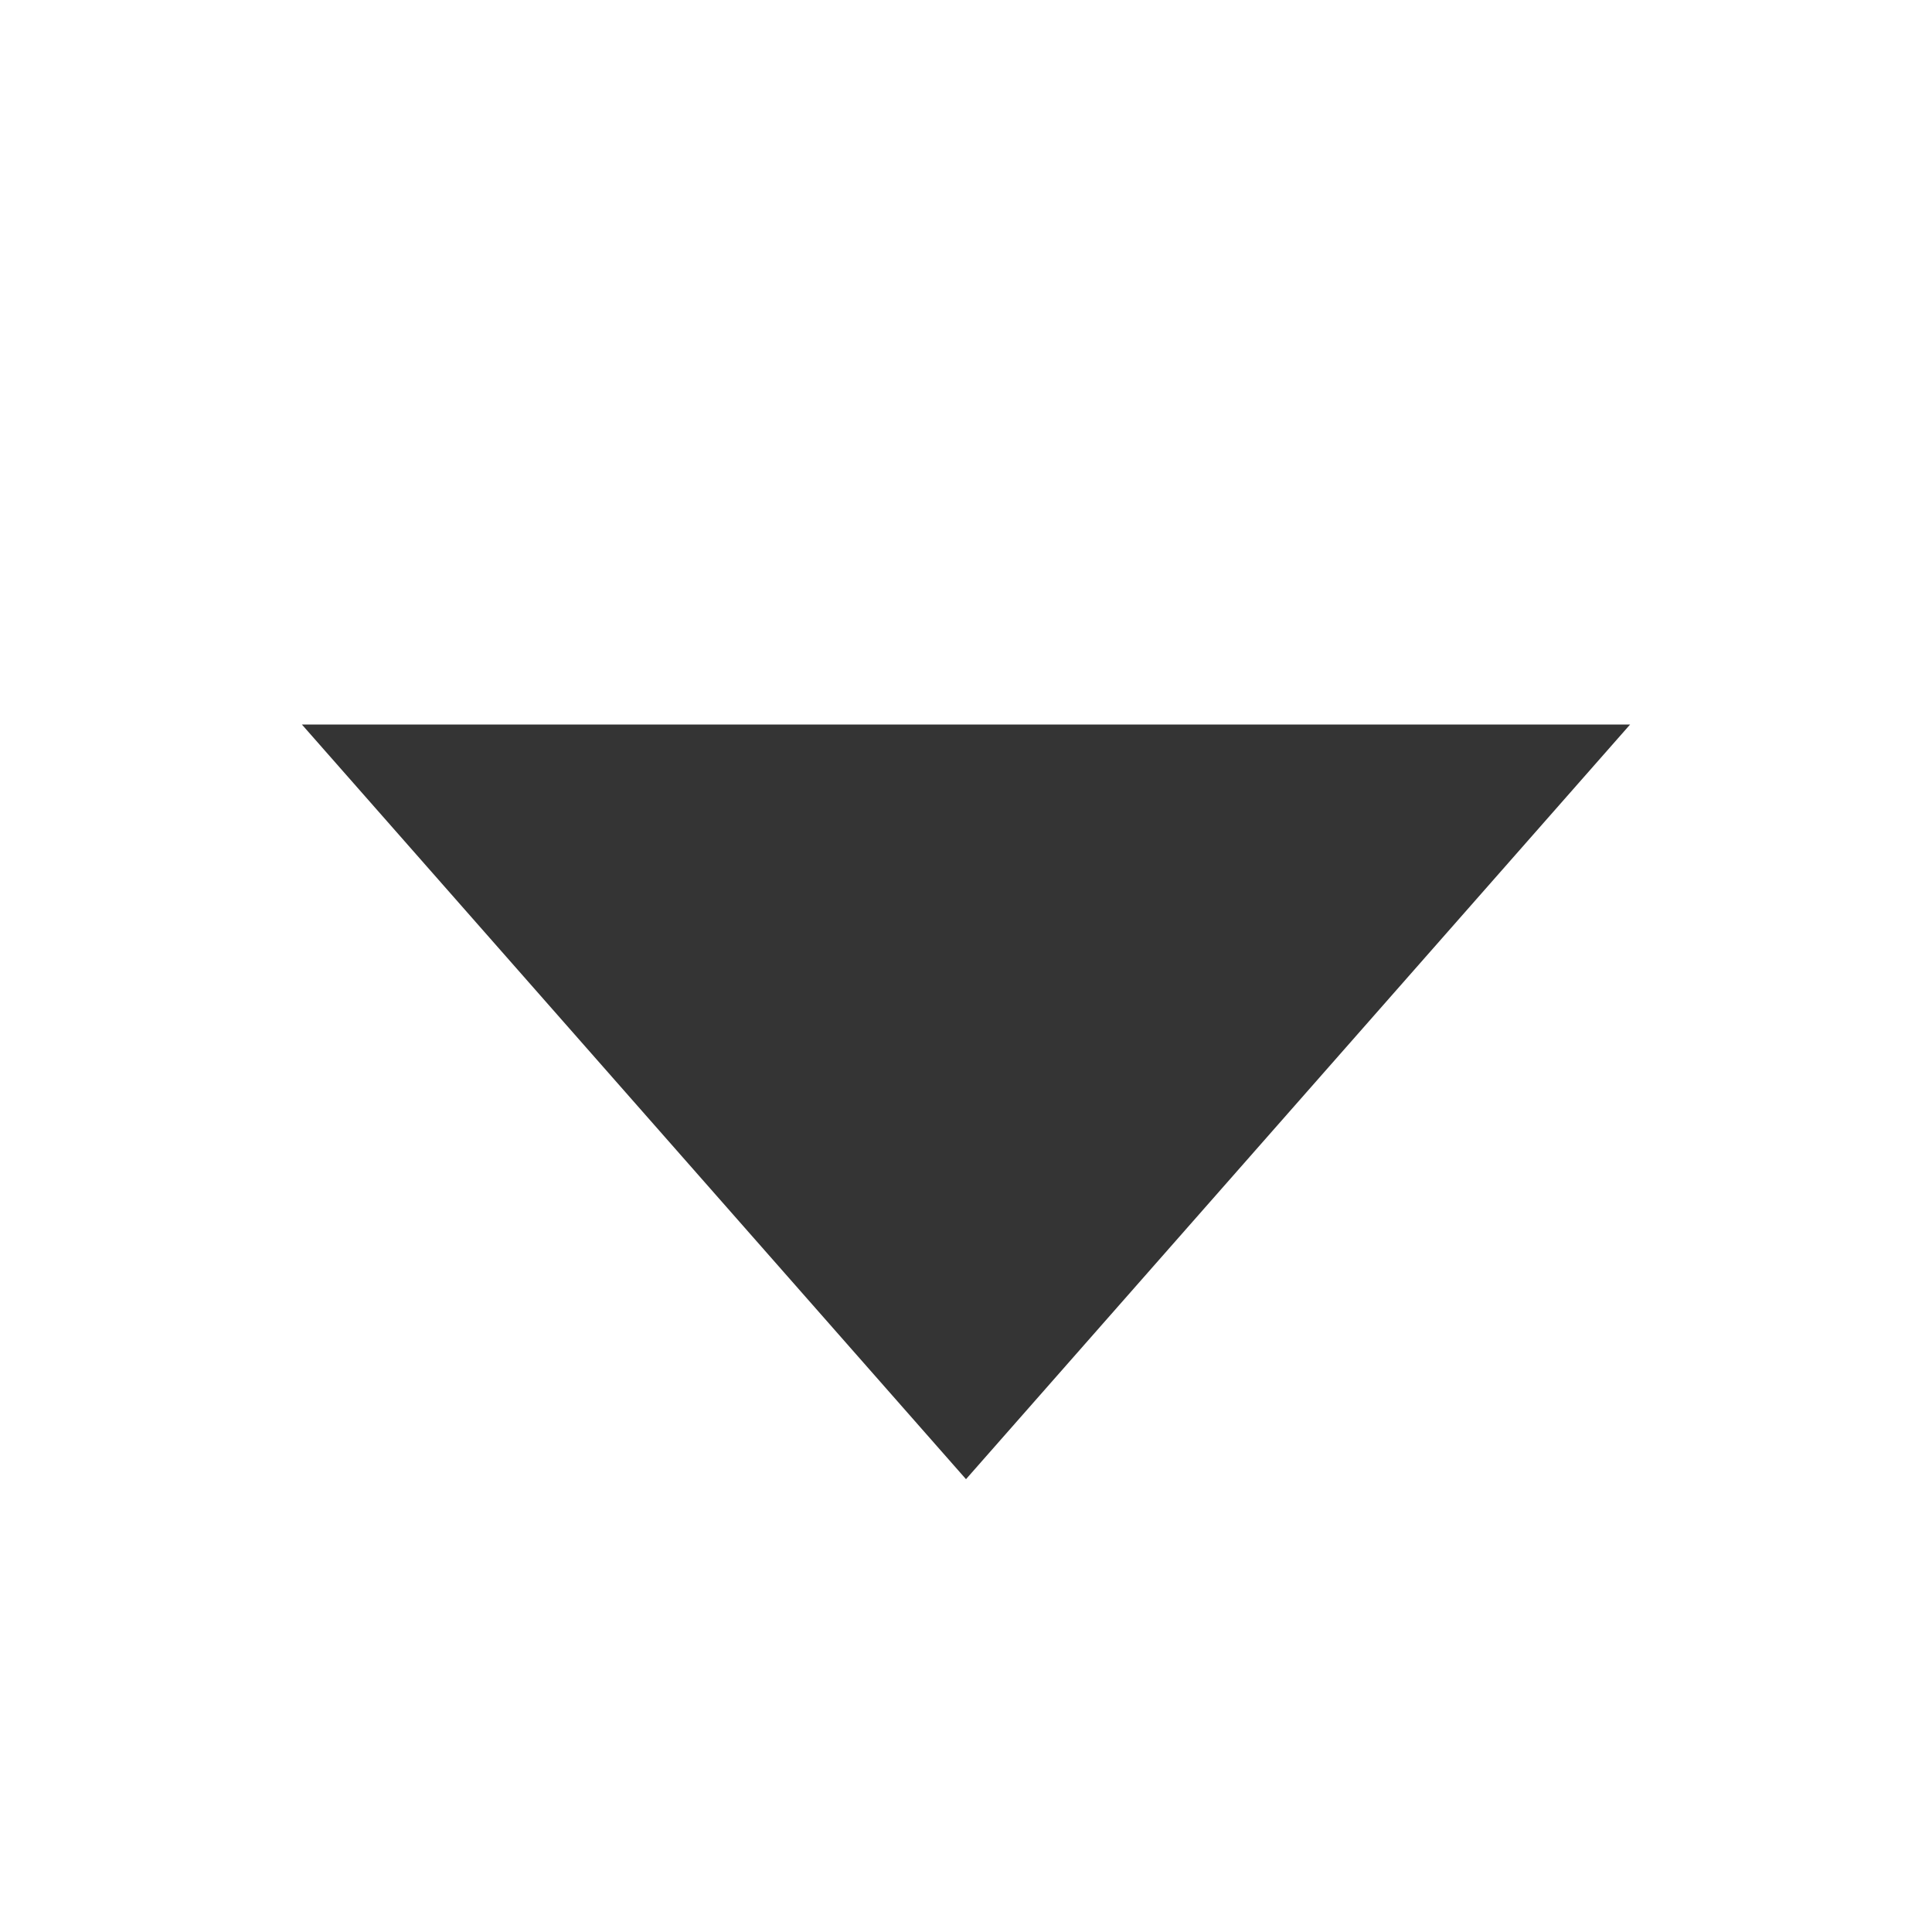
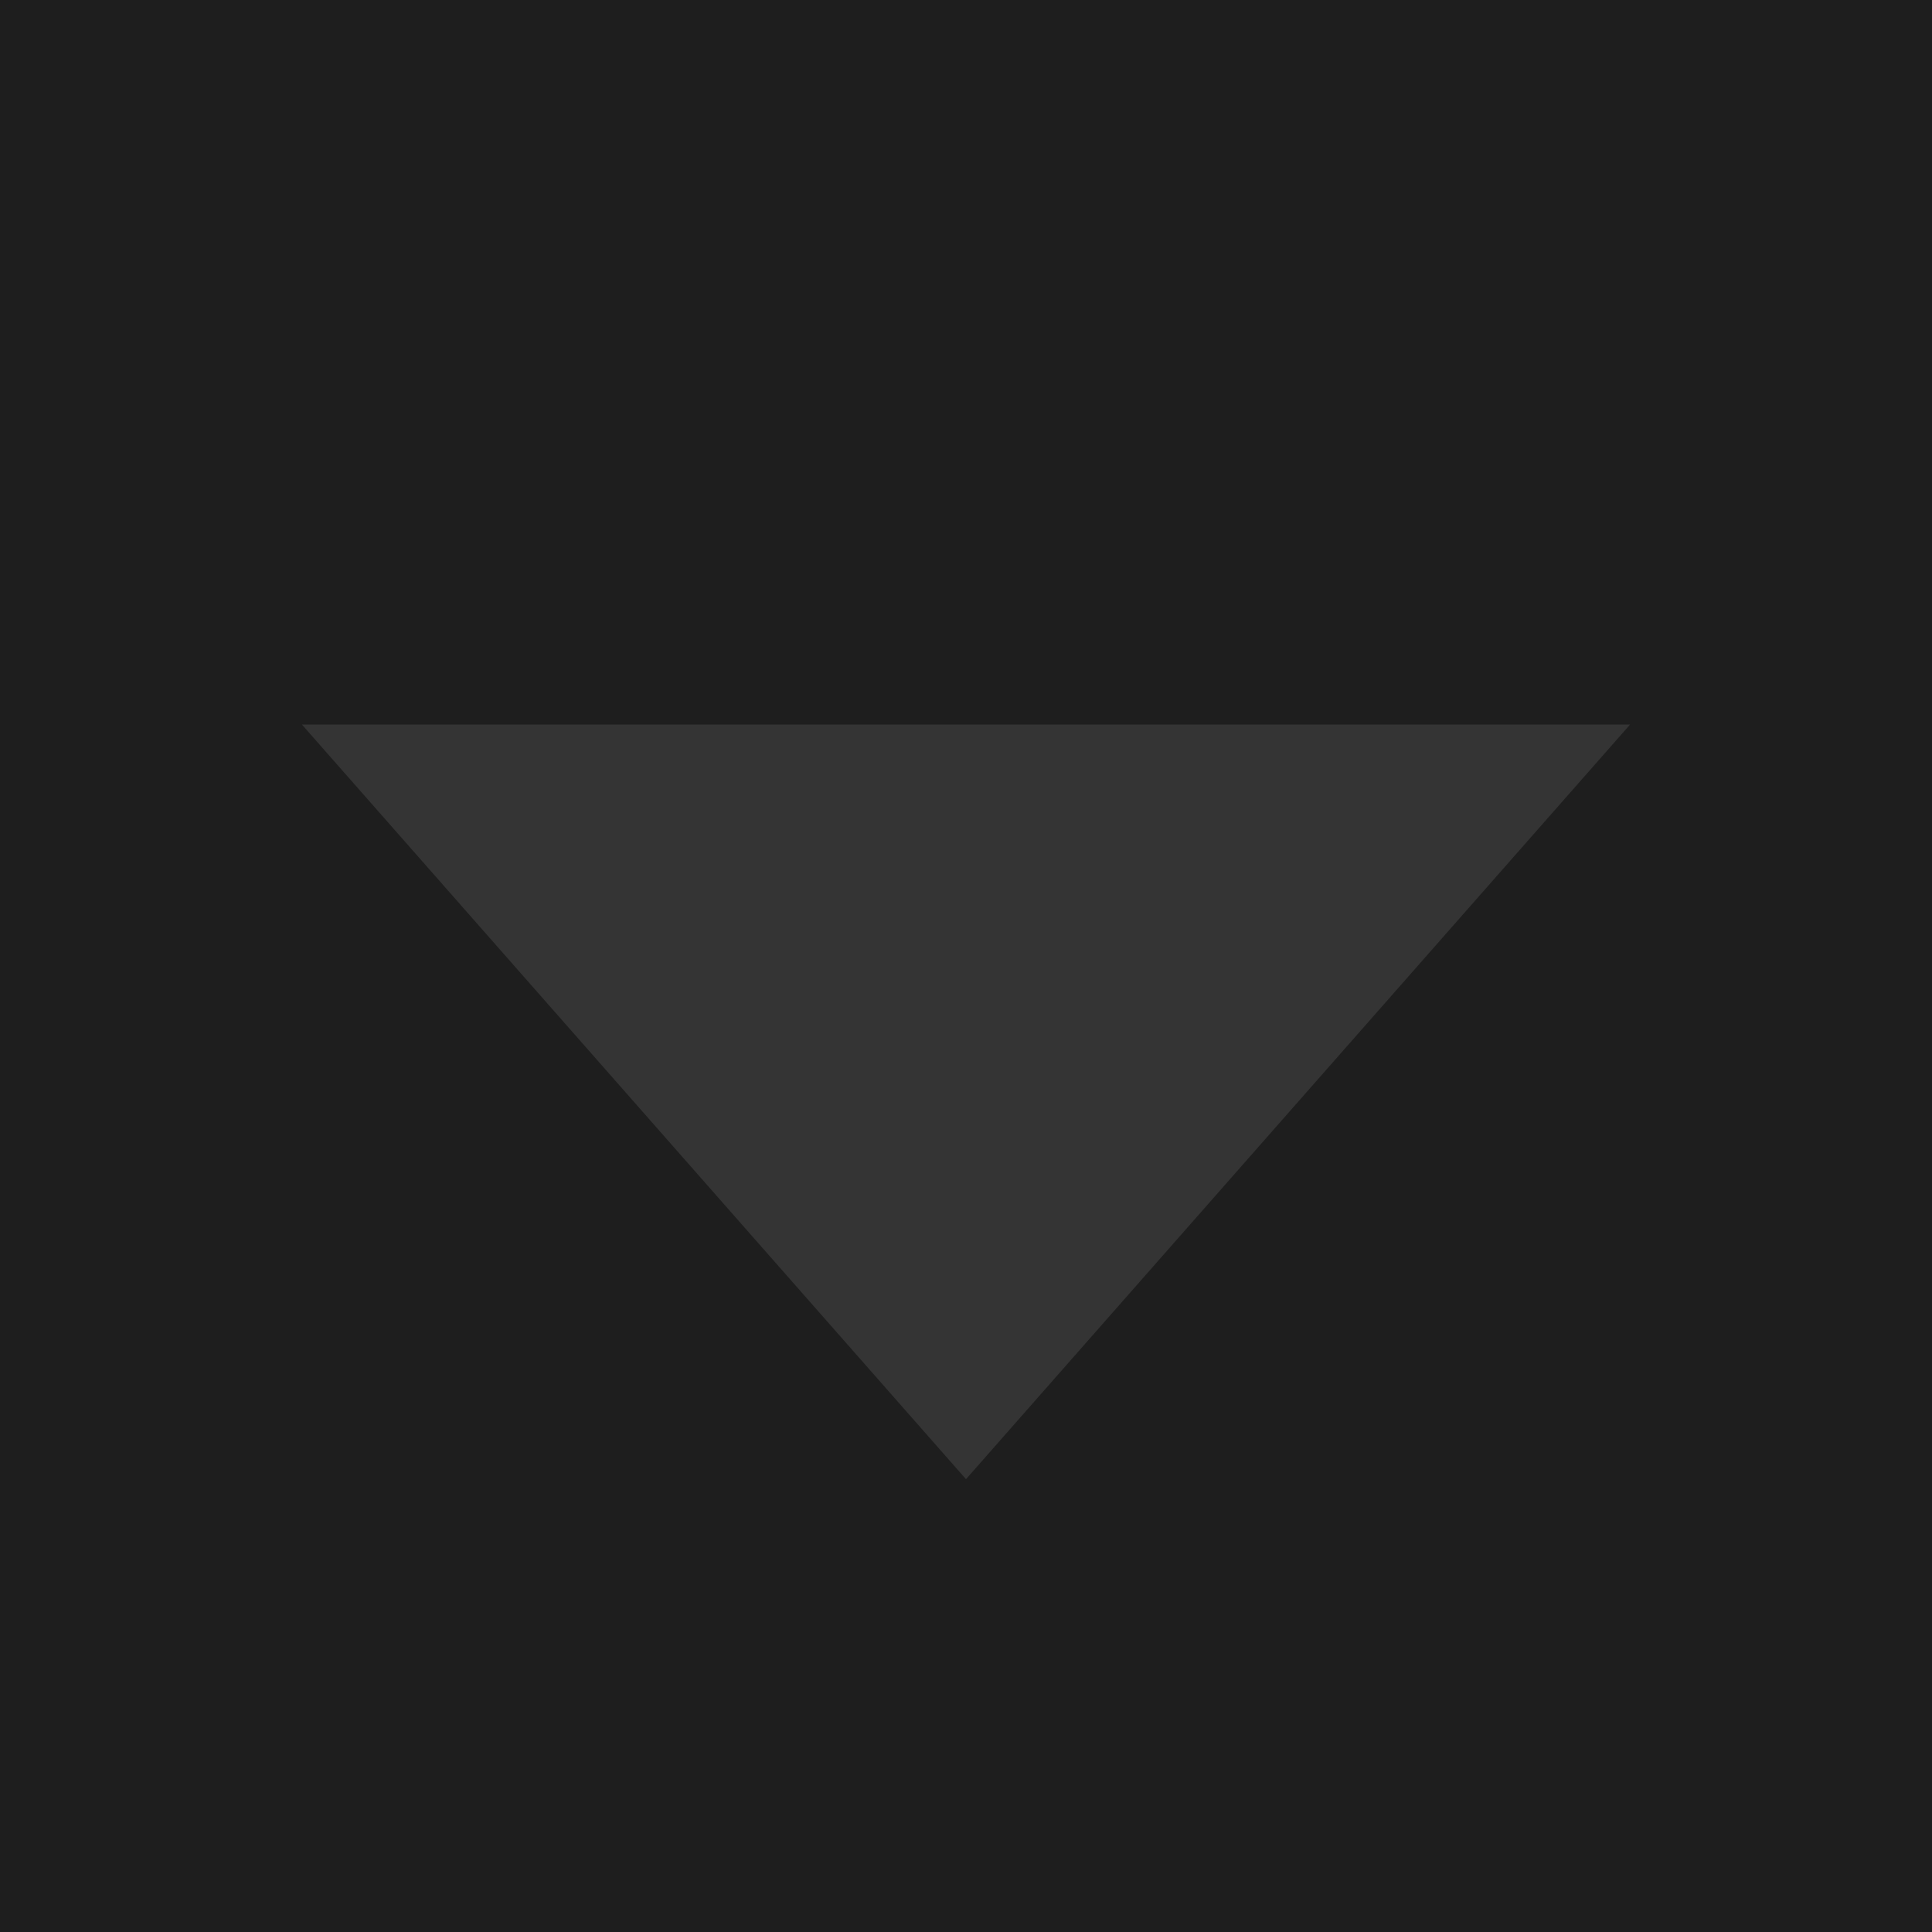
<svg xmlns="http://www.w3.org/2000/svg" width="24" height="24" viewBox="0 0 24 24" fill="none">
  <rect width="24" height="24" fill="#1E1E1E" />
-   <path d="M-626 -218C-626 -219.105 -625.105 -220 -624 -220H308C309.105 -220 310 -219.105 310 -218V1562C310 1563.1 309.105 1564 308 1564H-624C-625.105 1564 -626 1563.1 -626 1562V-218Z" fill="white" />
-   <path d="M-624 -220V-219H308V-220V-221H-624V-220ZM310 -218H309V1562H310H311V-218H310ZM308 1564V1563H-624V1564V1565H308V1564ZM-626 1562H-625V-218H-626H-627V1562H-626ZM-624 1564V1563C-624.552 1563 -625 1562.55 -625 1562H-626H-627C-627 1563.66 -625.657 1565 -624 1565V1564ZM310 1562H309C309 1562.55 308.552 1563 308 1563V1564V1565C309.657 1565 311 1563.66 311 1562H310ZM308 -220V-219C308.552 -219 309 -218.552 309 -218H310H311C311 -219.657 309.657 -221 308 -221V-220ZM-624 -220V-221C-625.657 -221 -627 -219.657 -627 -218H-626H-625C-625 -218.552 -624.552 -219 -624 -219V-220Z" fill="white" fill-opacity="0.1" />
  <path d="M3.75 9H20.25L12 18.375L3.75 9Z" fill="#343434" />
</svg>
